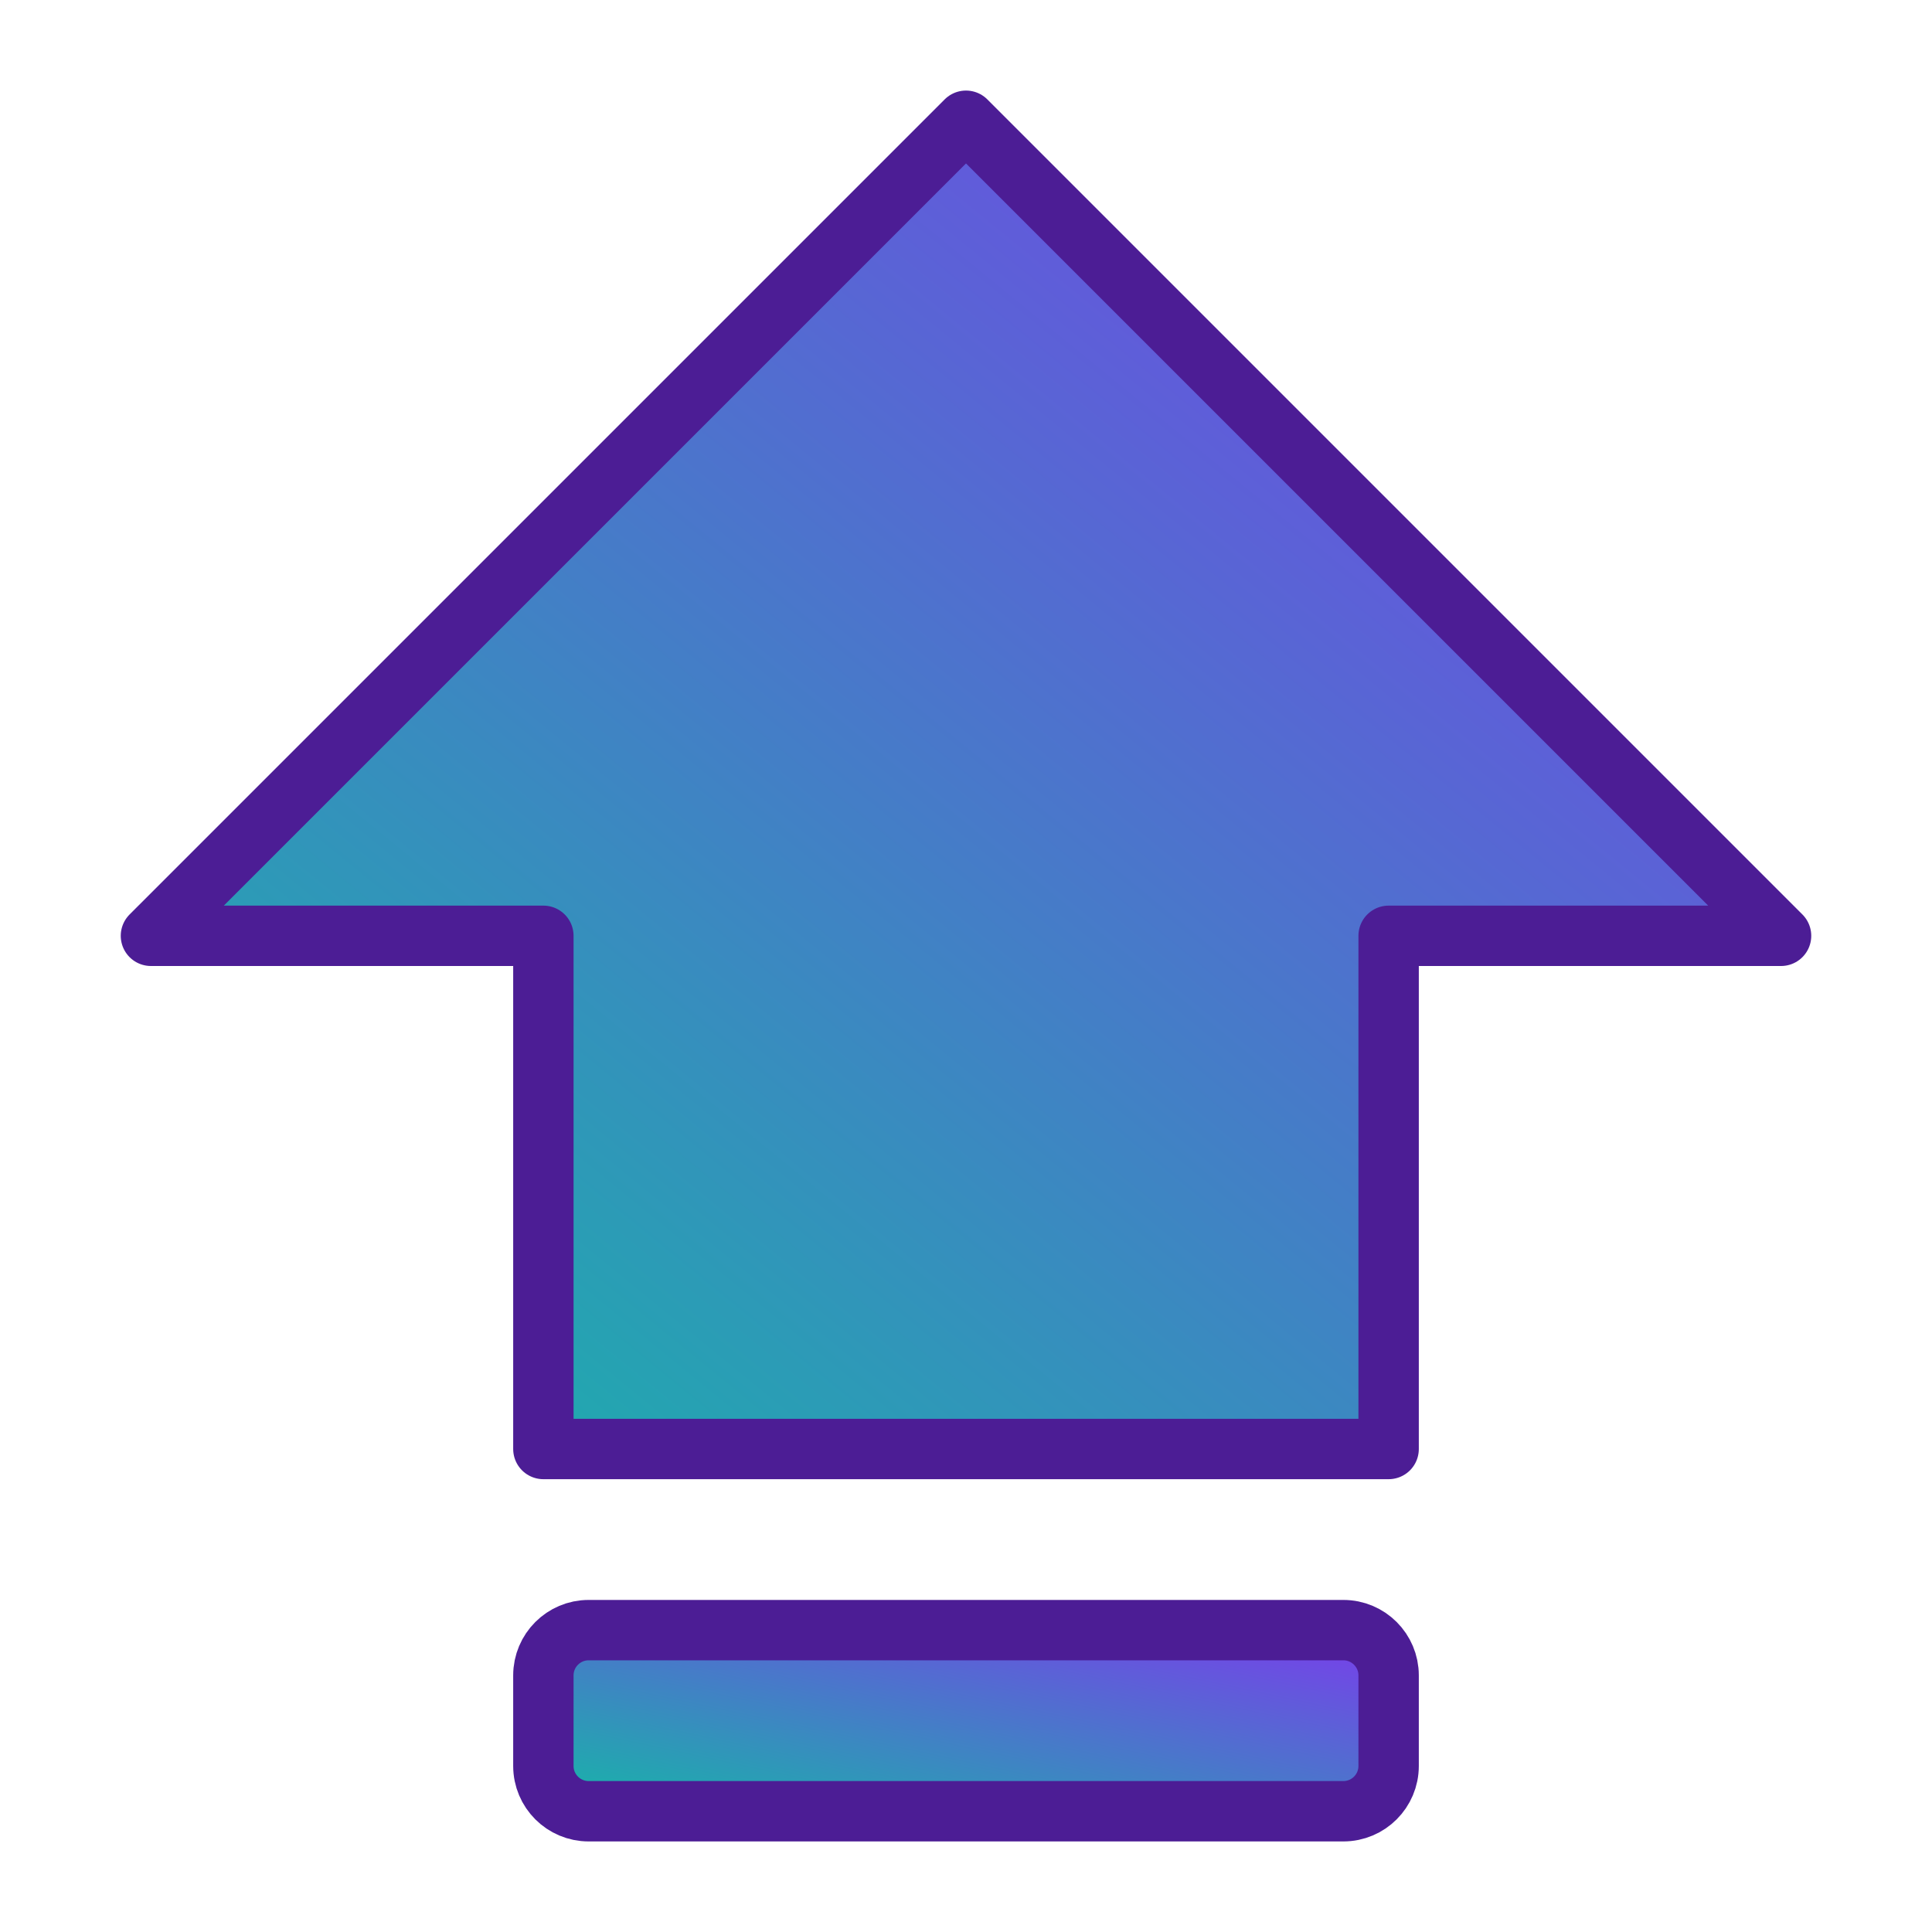
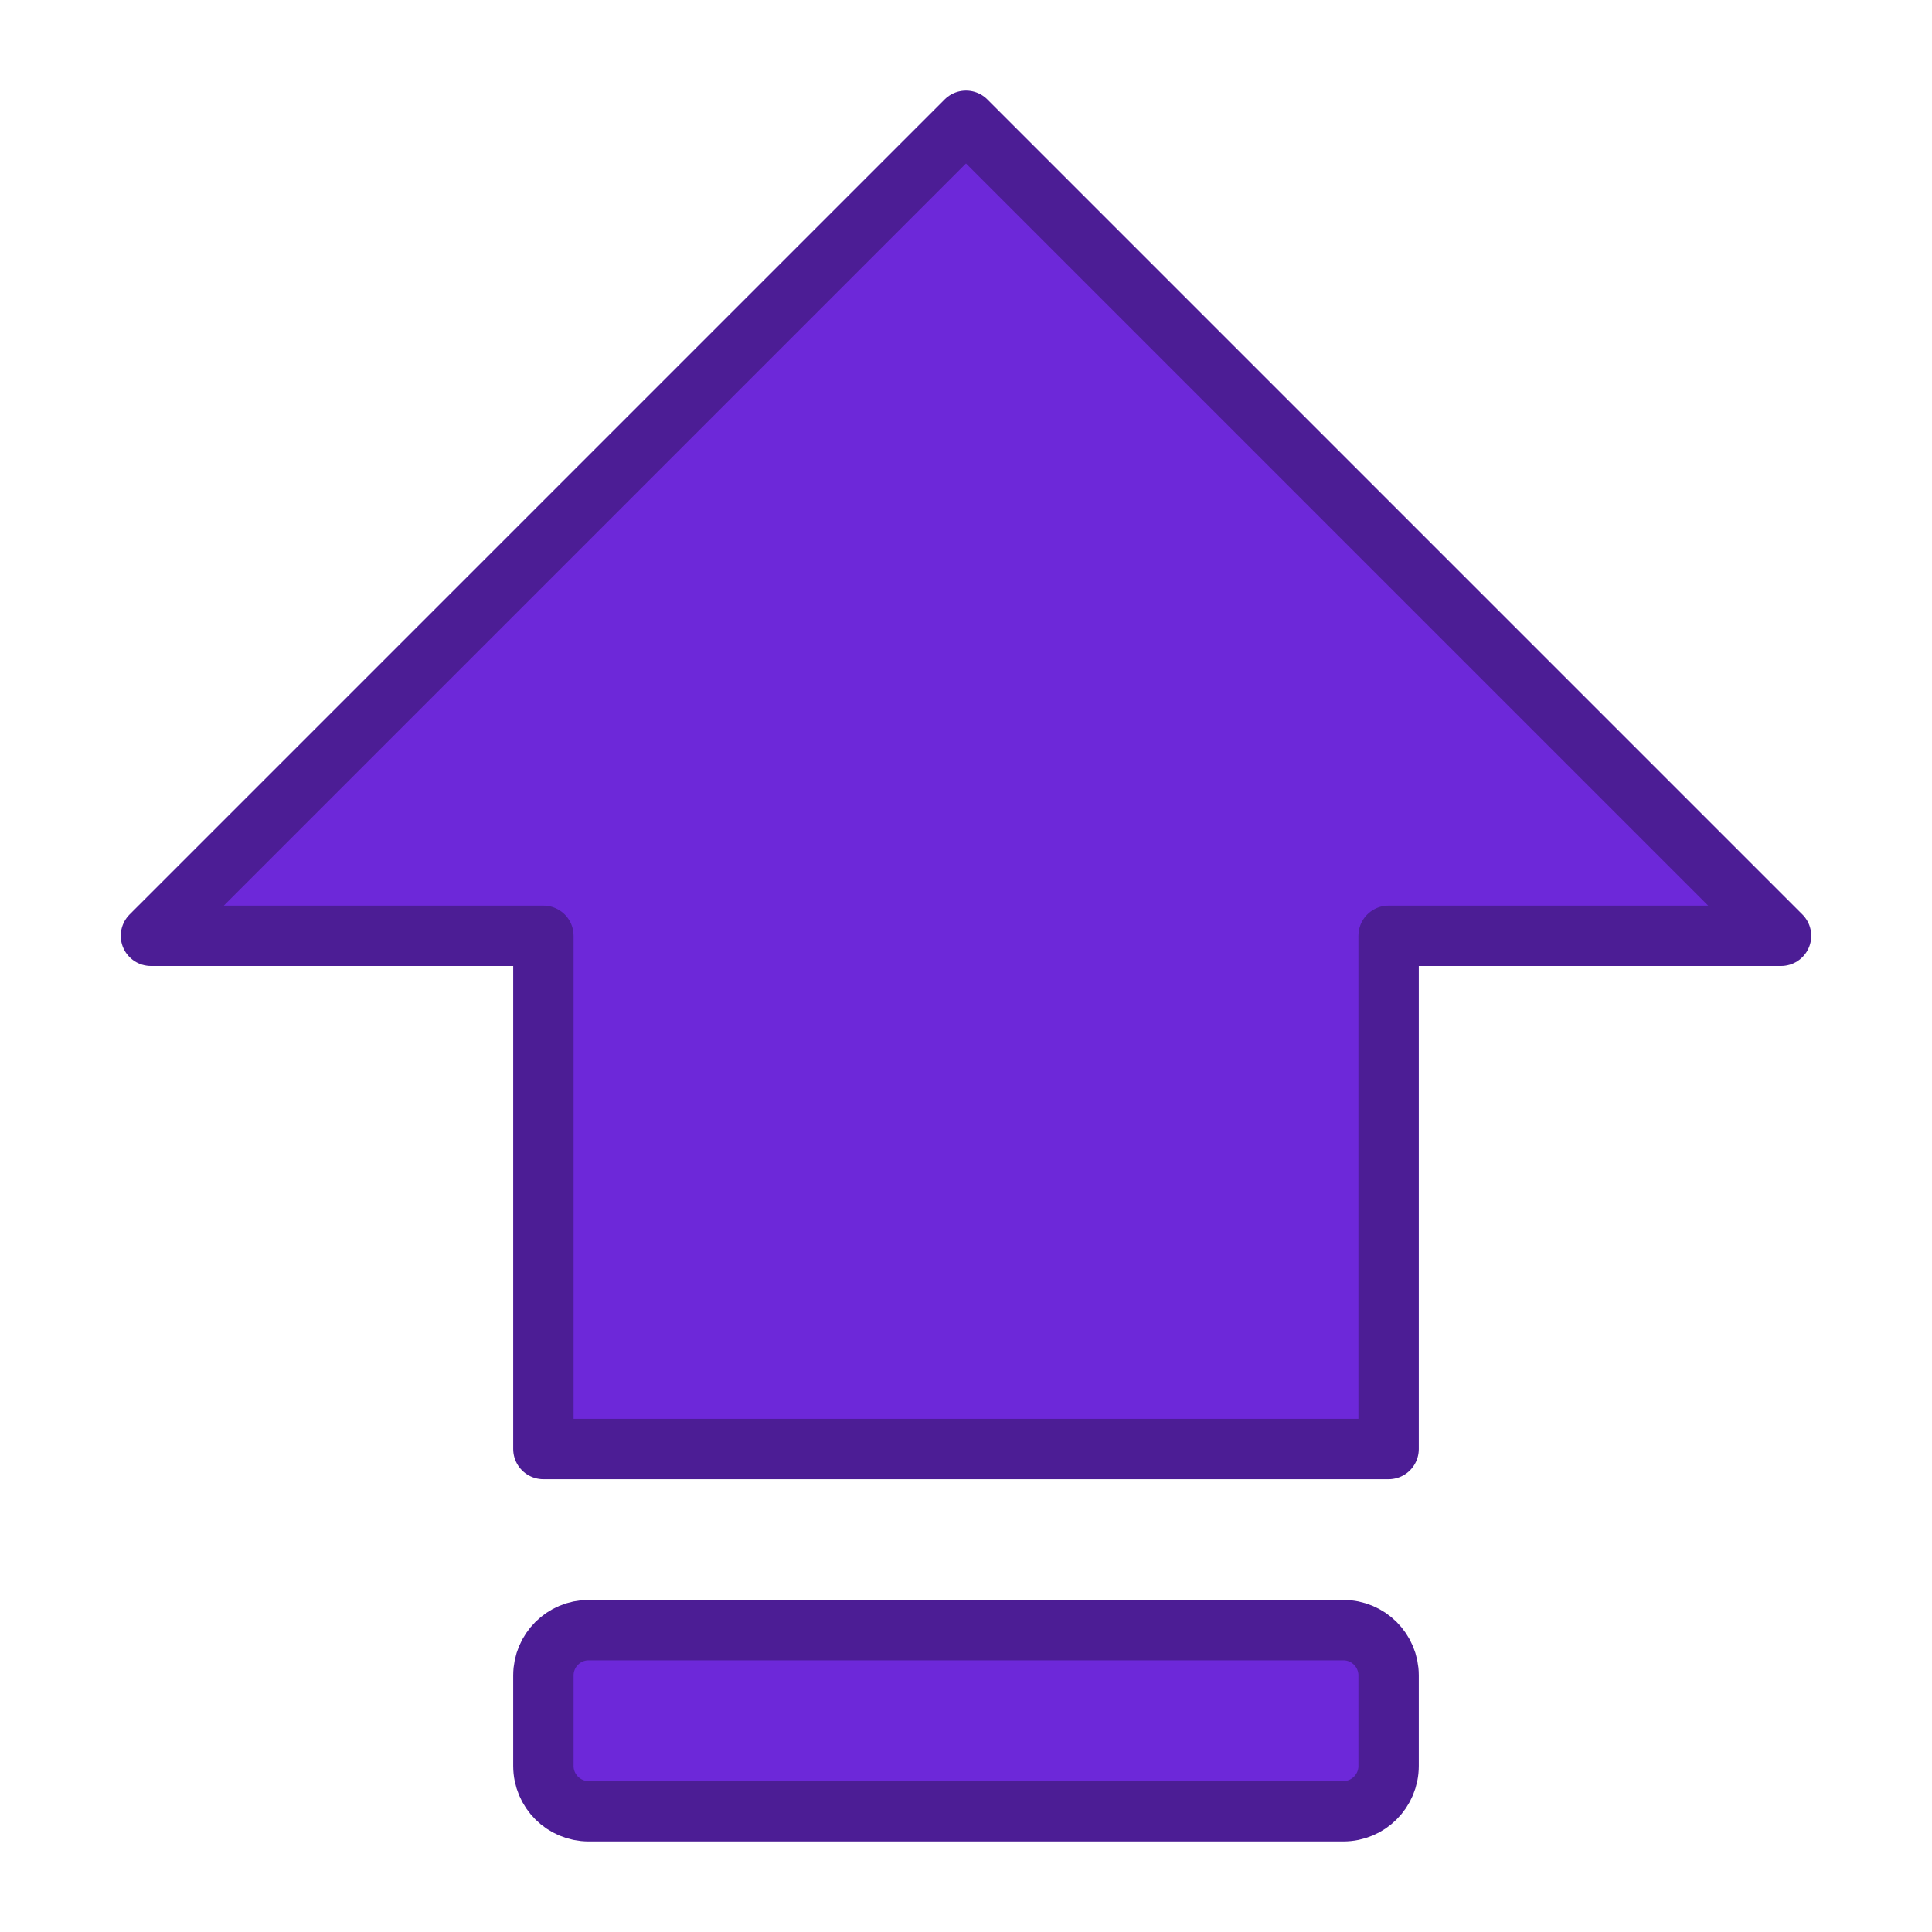
<svg xmlns="http://www.w3.org/2000/svg" viewBox="0 0 128 128" role="img" aria-label="capstring">
-   <defs>
-     <linearGradient id="g" x1="0" y1="1" x2="1" y2="0">
-       <stop offset="0" stop-color="#14b8a6" />
-       <stop offset="1" stop-color="#7c3aed" />
-     </linearGradient>
-   </defs>
-   <path d="M64 8 L118 62 L92 62 L92 96 L36 96 L36 62 L10 62 Z" fill="url(#g)" stroke="#4c1d95" stroke-width="4" stroke-linejoin="round" />
-   <rect x="36" y="108" width="56" height="12" rx="3" fill="url(#g)" stroke="#4c1d95" stroke-width="4" stroke-linejoin="round" />
+   <path d="M64 8 L118 62 L92 62 L92 96 L36 96 L36 62 L10 62 Z" fill="#6d28d9" stroke="#4c1d95" stroke-width="4" stroke-linejoin="round" />
+   <rect x="36" y="108" width="56" height="12" rx="3" fill="#6d28d9" stroke="#4c1d95" stroke-width="4" stroke-linejoin="round" />
</svg>
